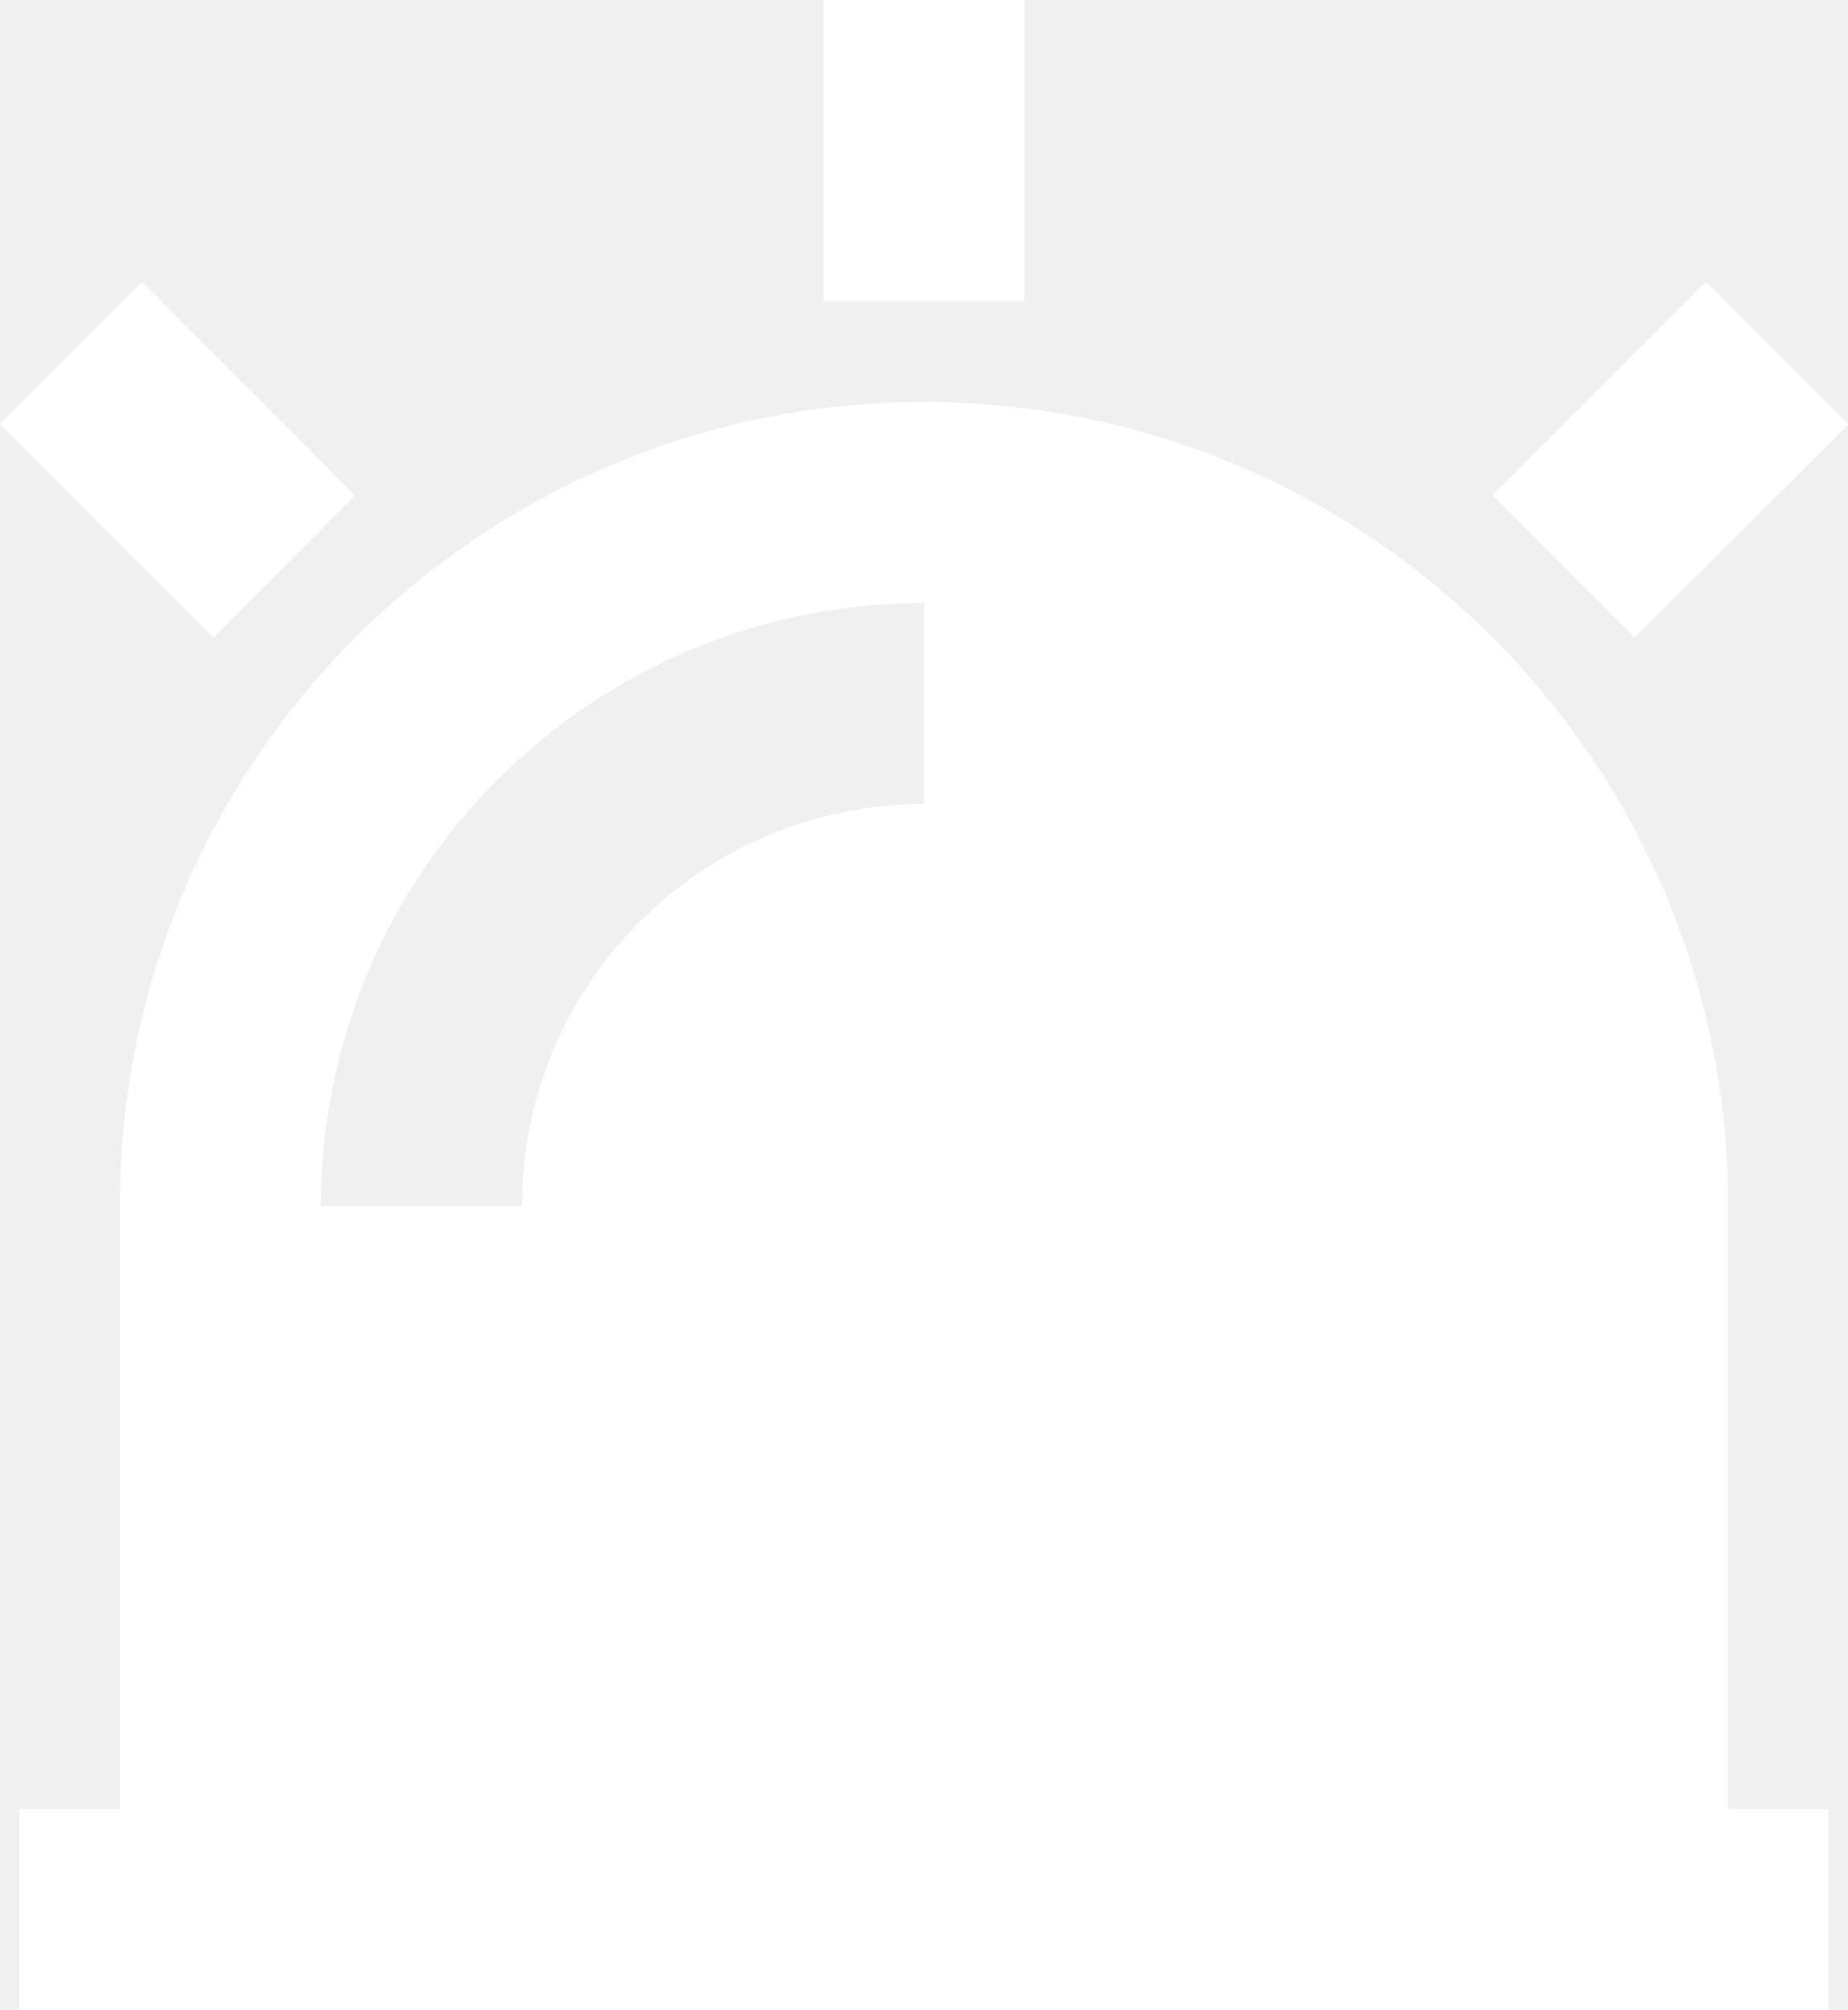
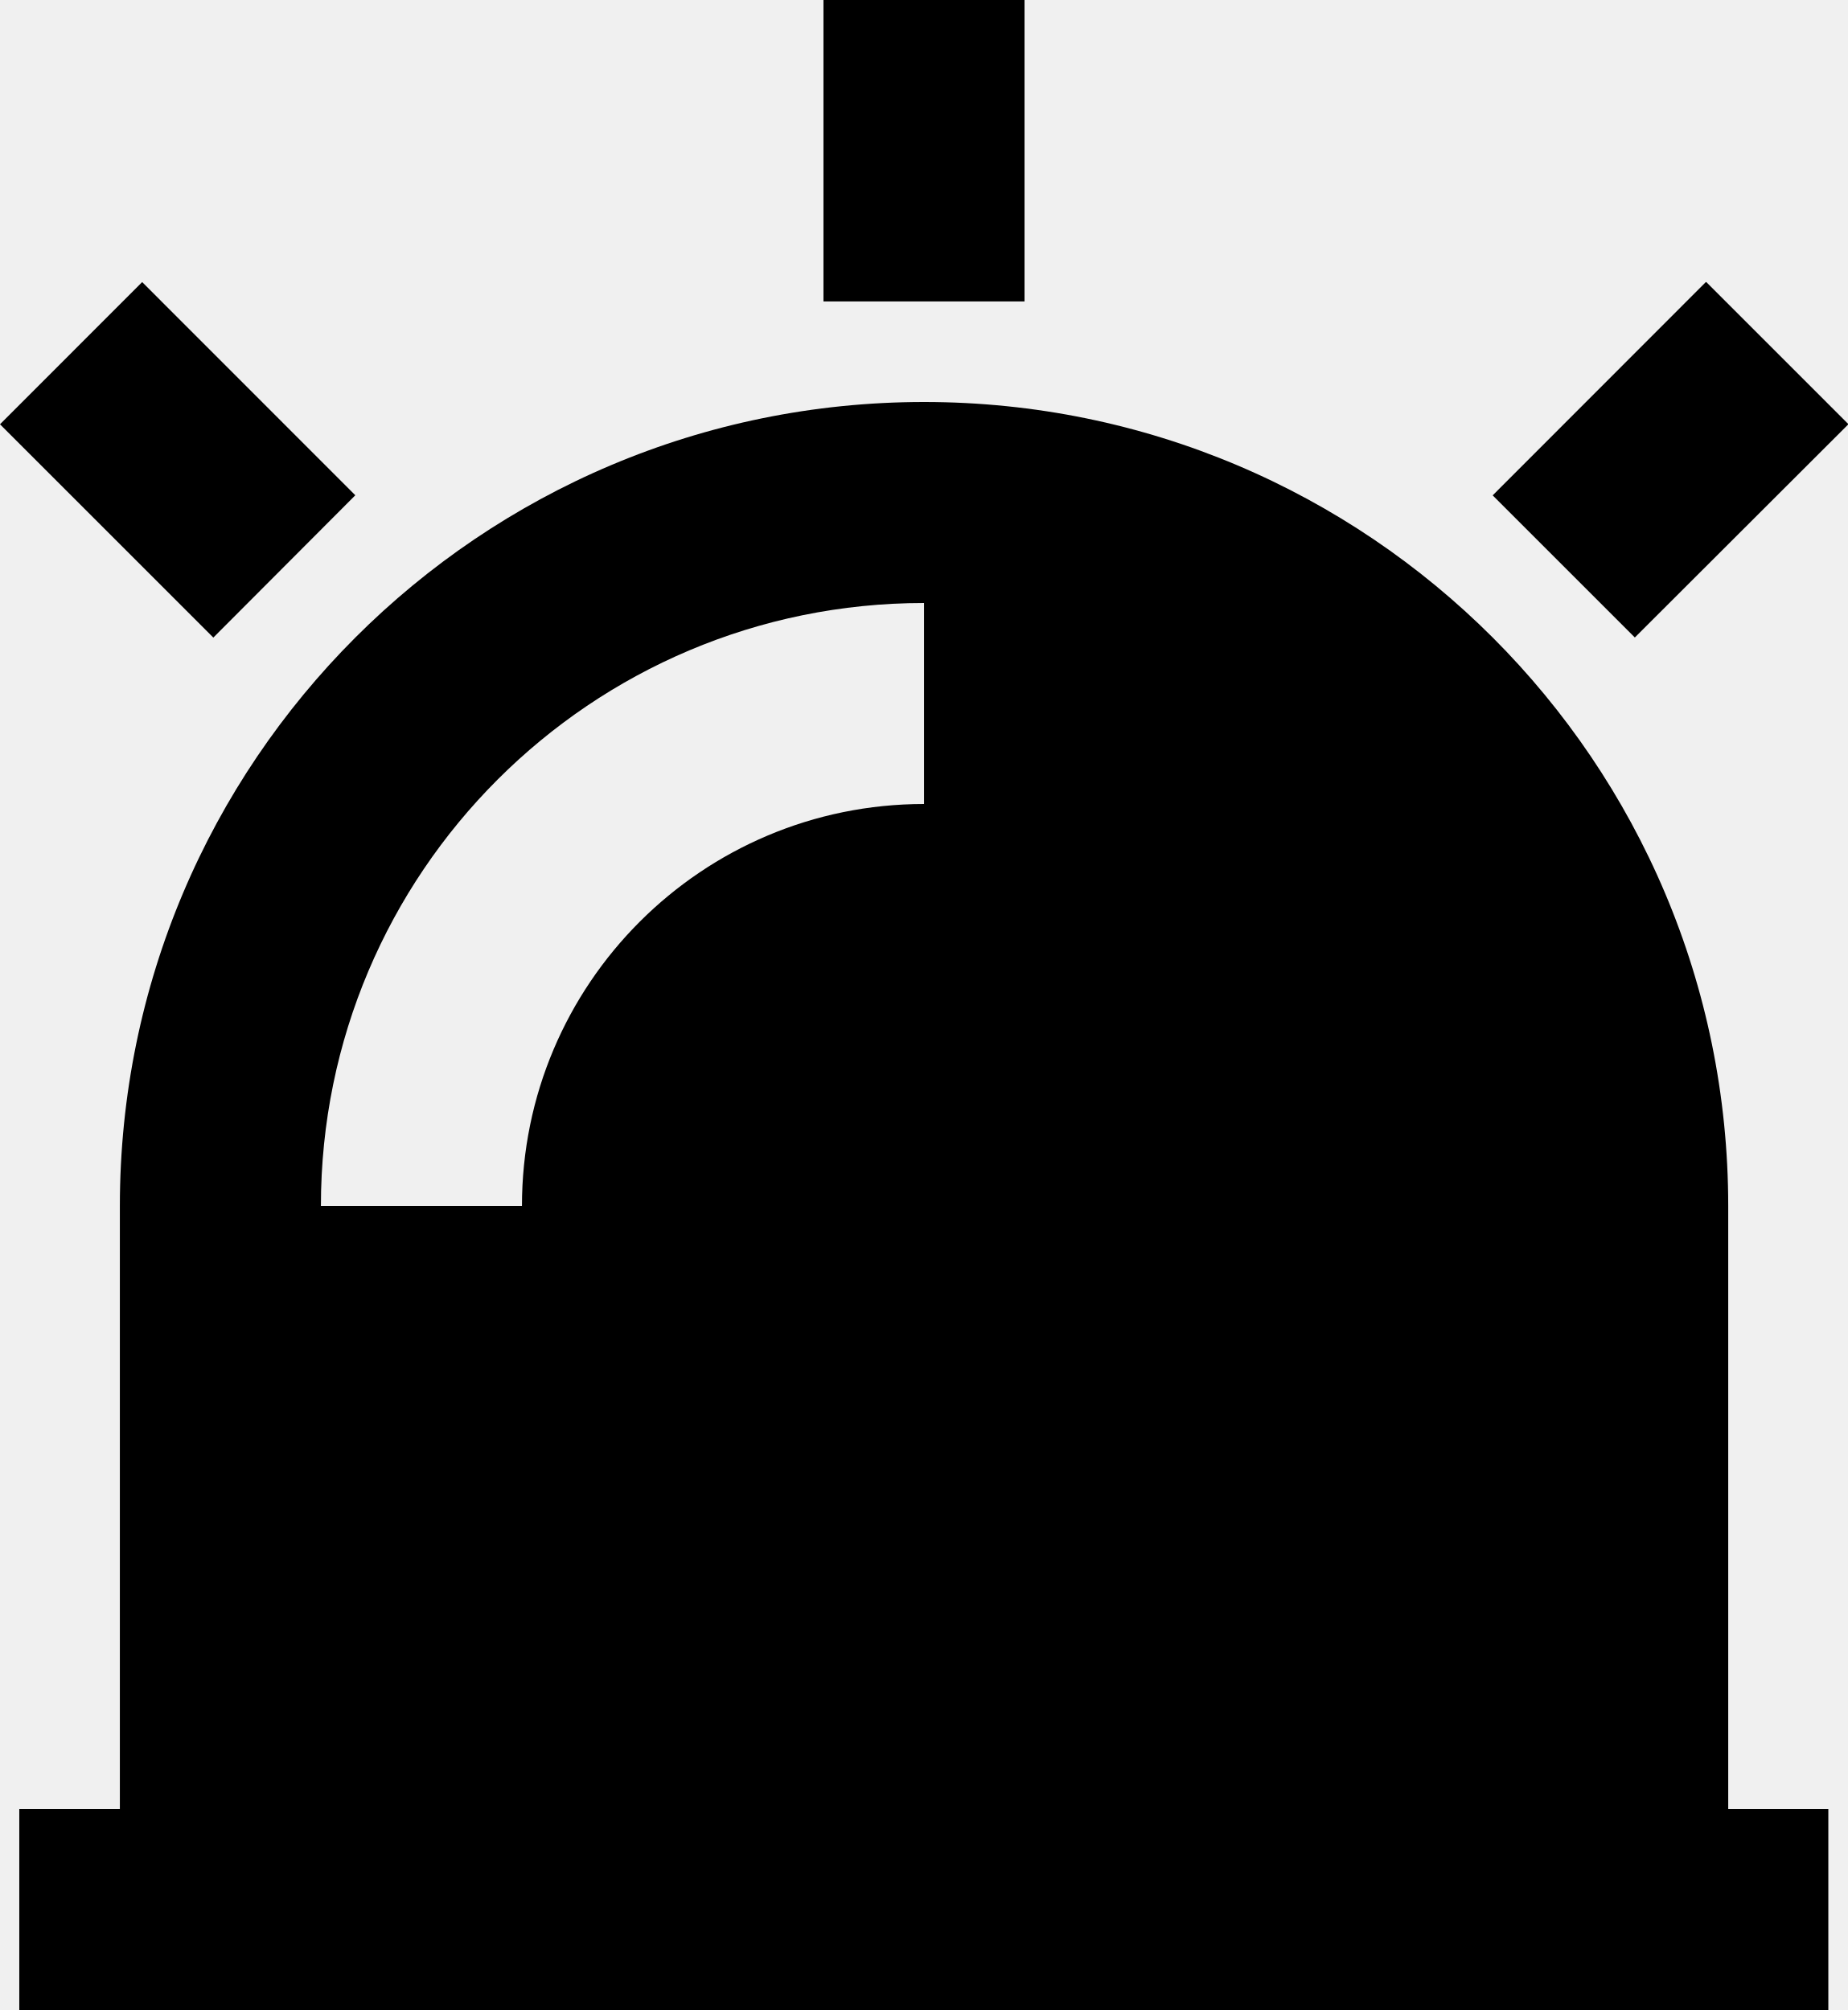
<svg xmlns="http://www.w3.org/2000/svg" width="20.305" height="22.09" viewBox="0 0 20.305 22.09">
-   <path d="M4.125,21.881V15.254a8.836,8.836,0,1,1,17.672,0v6.627h1.1V24.09H3.02V21.881Zm2.209-6.627H8.543a4.418,4.418,0,0,1,4.418-4.418V8.627a6.627,6.627,0,0,0-6.627,6.627ZM11.856,2h2.209V5.313H11.856Zm9.7,3.1,1.562,1.562L20.771,9.006,19.209,7.444,21.551,5.1ZM2.808,6.663,4.37,5.1,6.712,7.443,5.152,9.007Z" transform="translate(-2.808 -2)" fill="#fff" />
+   <path d="M4.125,21.881V15.254a8.836,8.836,0,1,1,17.672,0v6.627h1.1V24.09H3.02V21.881Zm2.209-6.627H8.543a4.418,4.418,0,0,1,4.418-4.418V8.627a6.627,6.627,0,0,0-6.627,6.627ZM11.856,2h2.209V5.313H11.856Zm9.7,3.1,1.562,1.562L20.771,9.006,19.209,7.444,21.551,5.1ZM2.808,6.663,4.37,5.1,6.712,7.443,5.152,9.007Z" transform="translate(-2.808 -2)" fill="currentColor" />
</svg>
